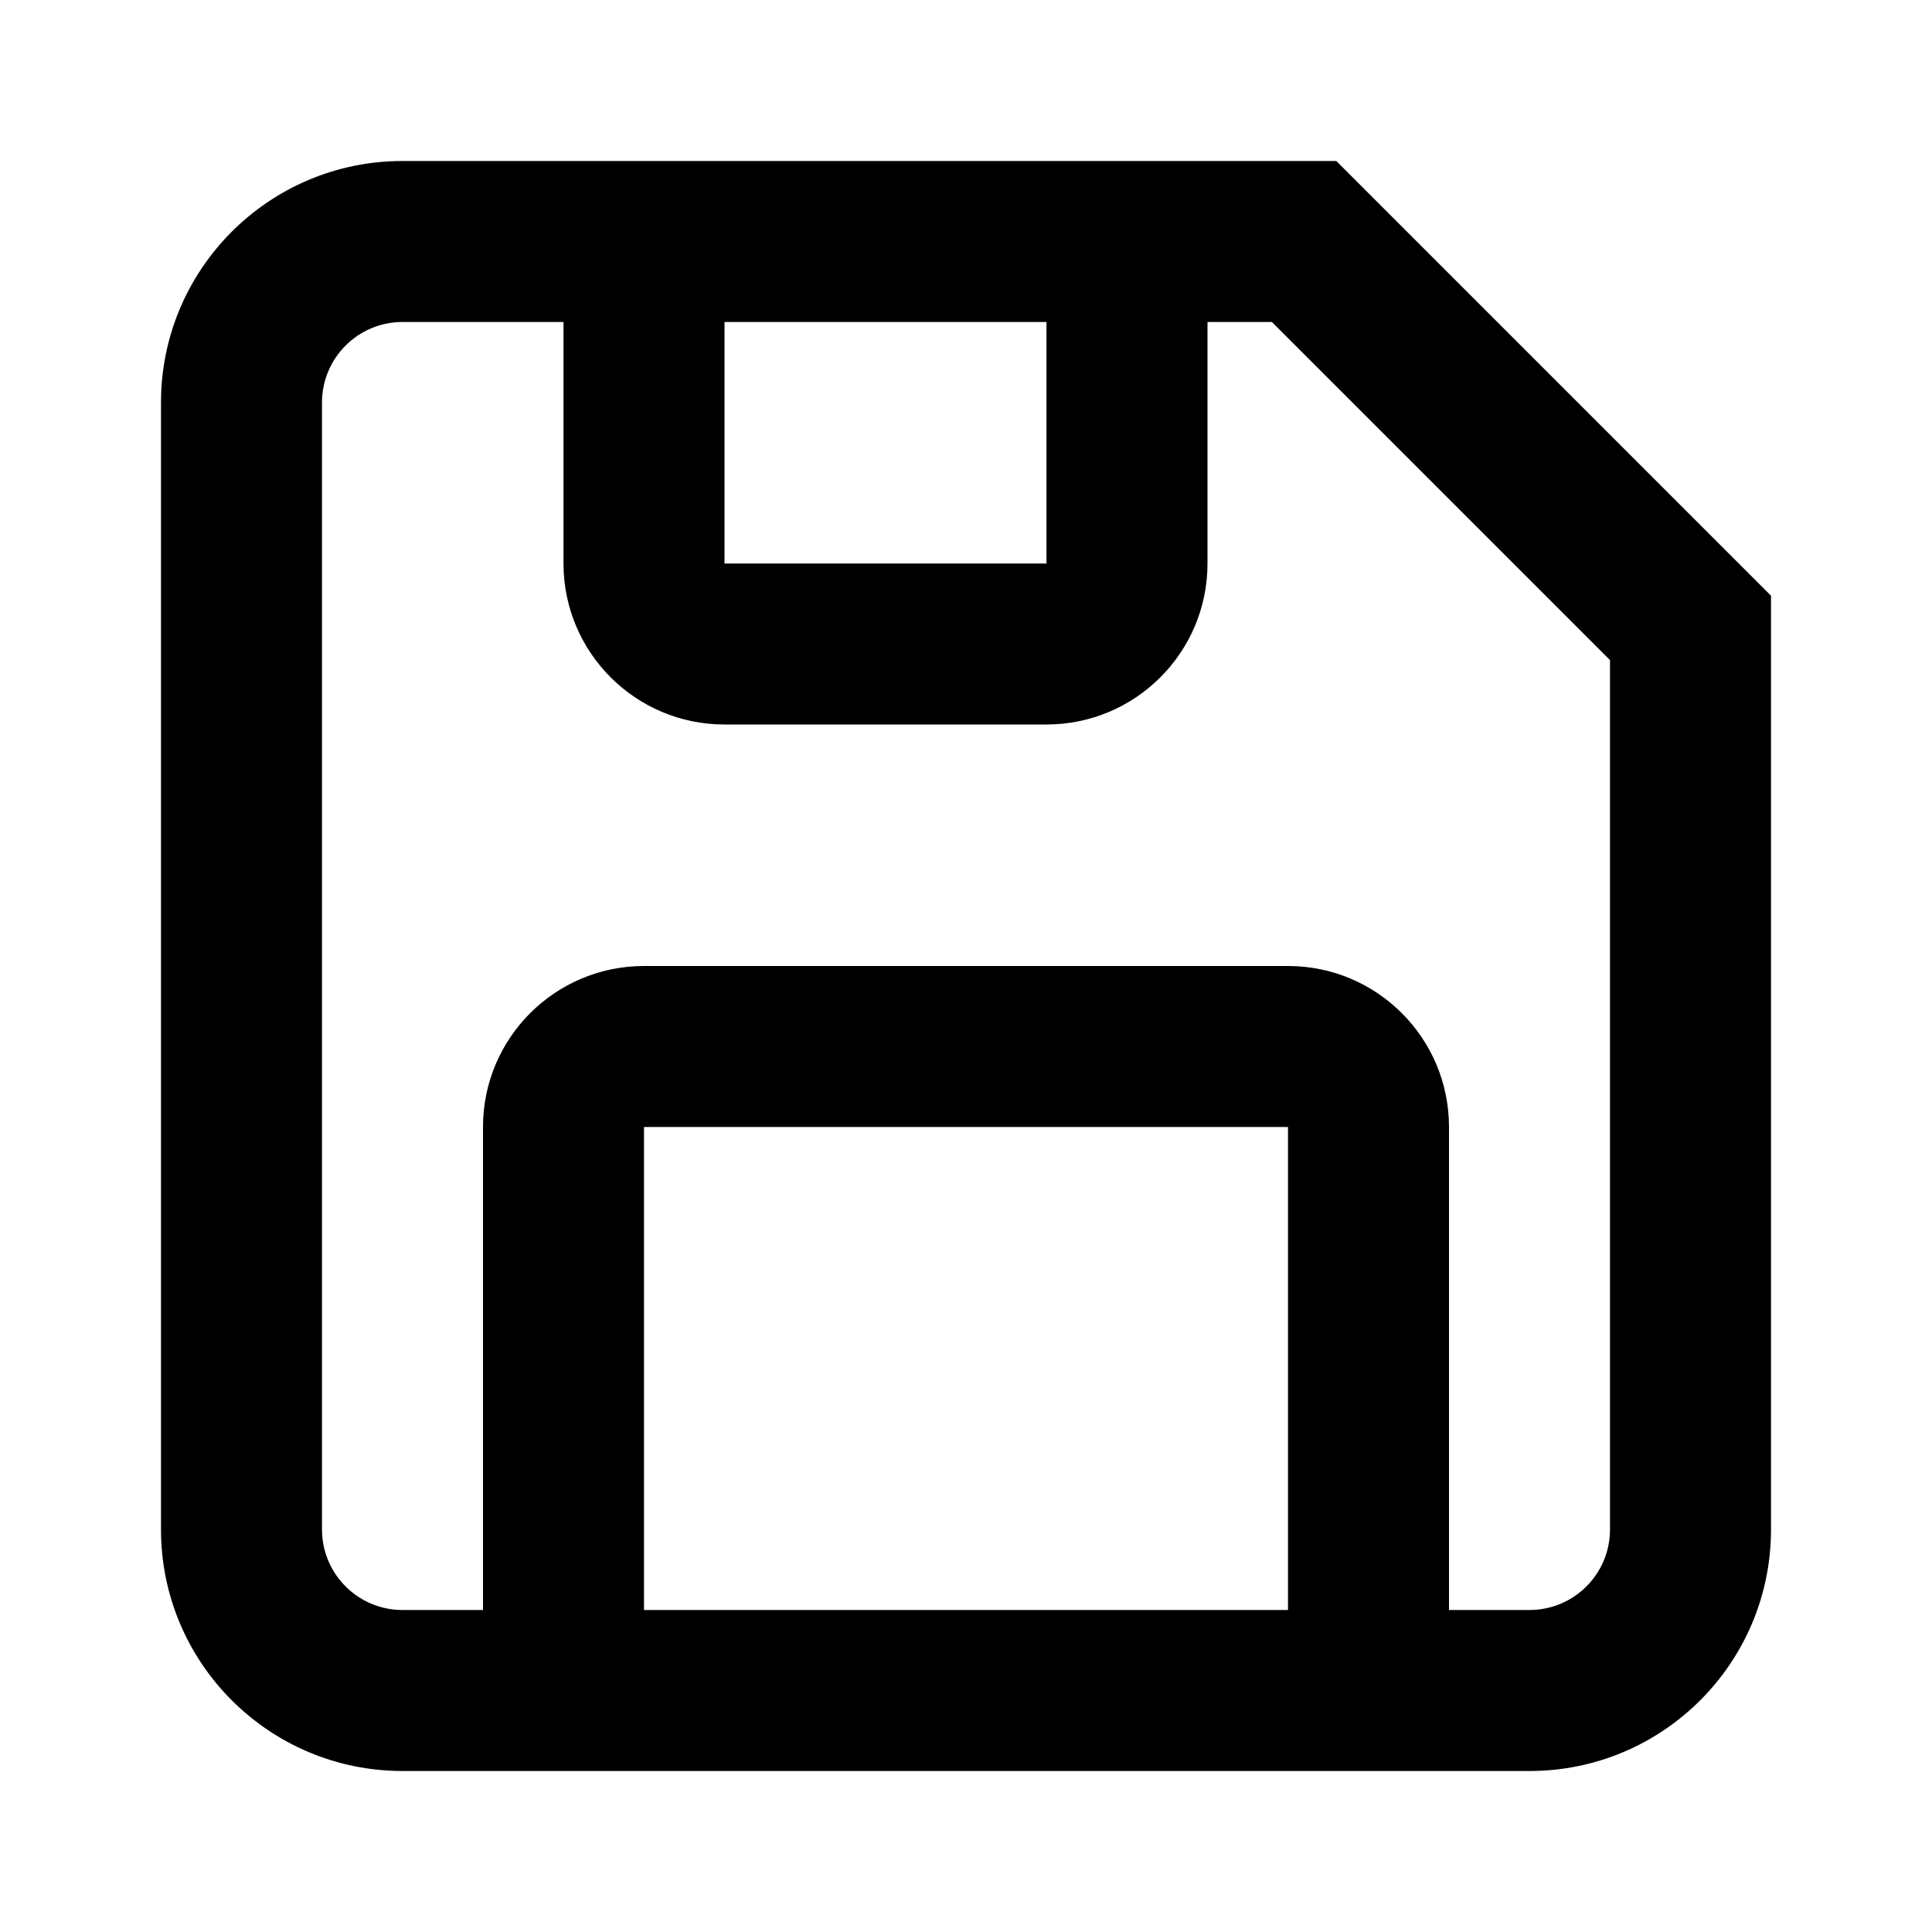
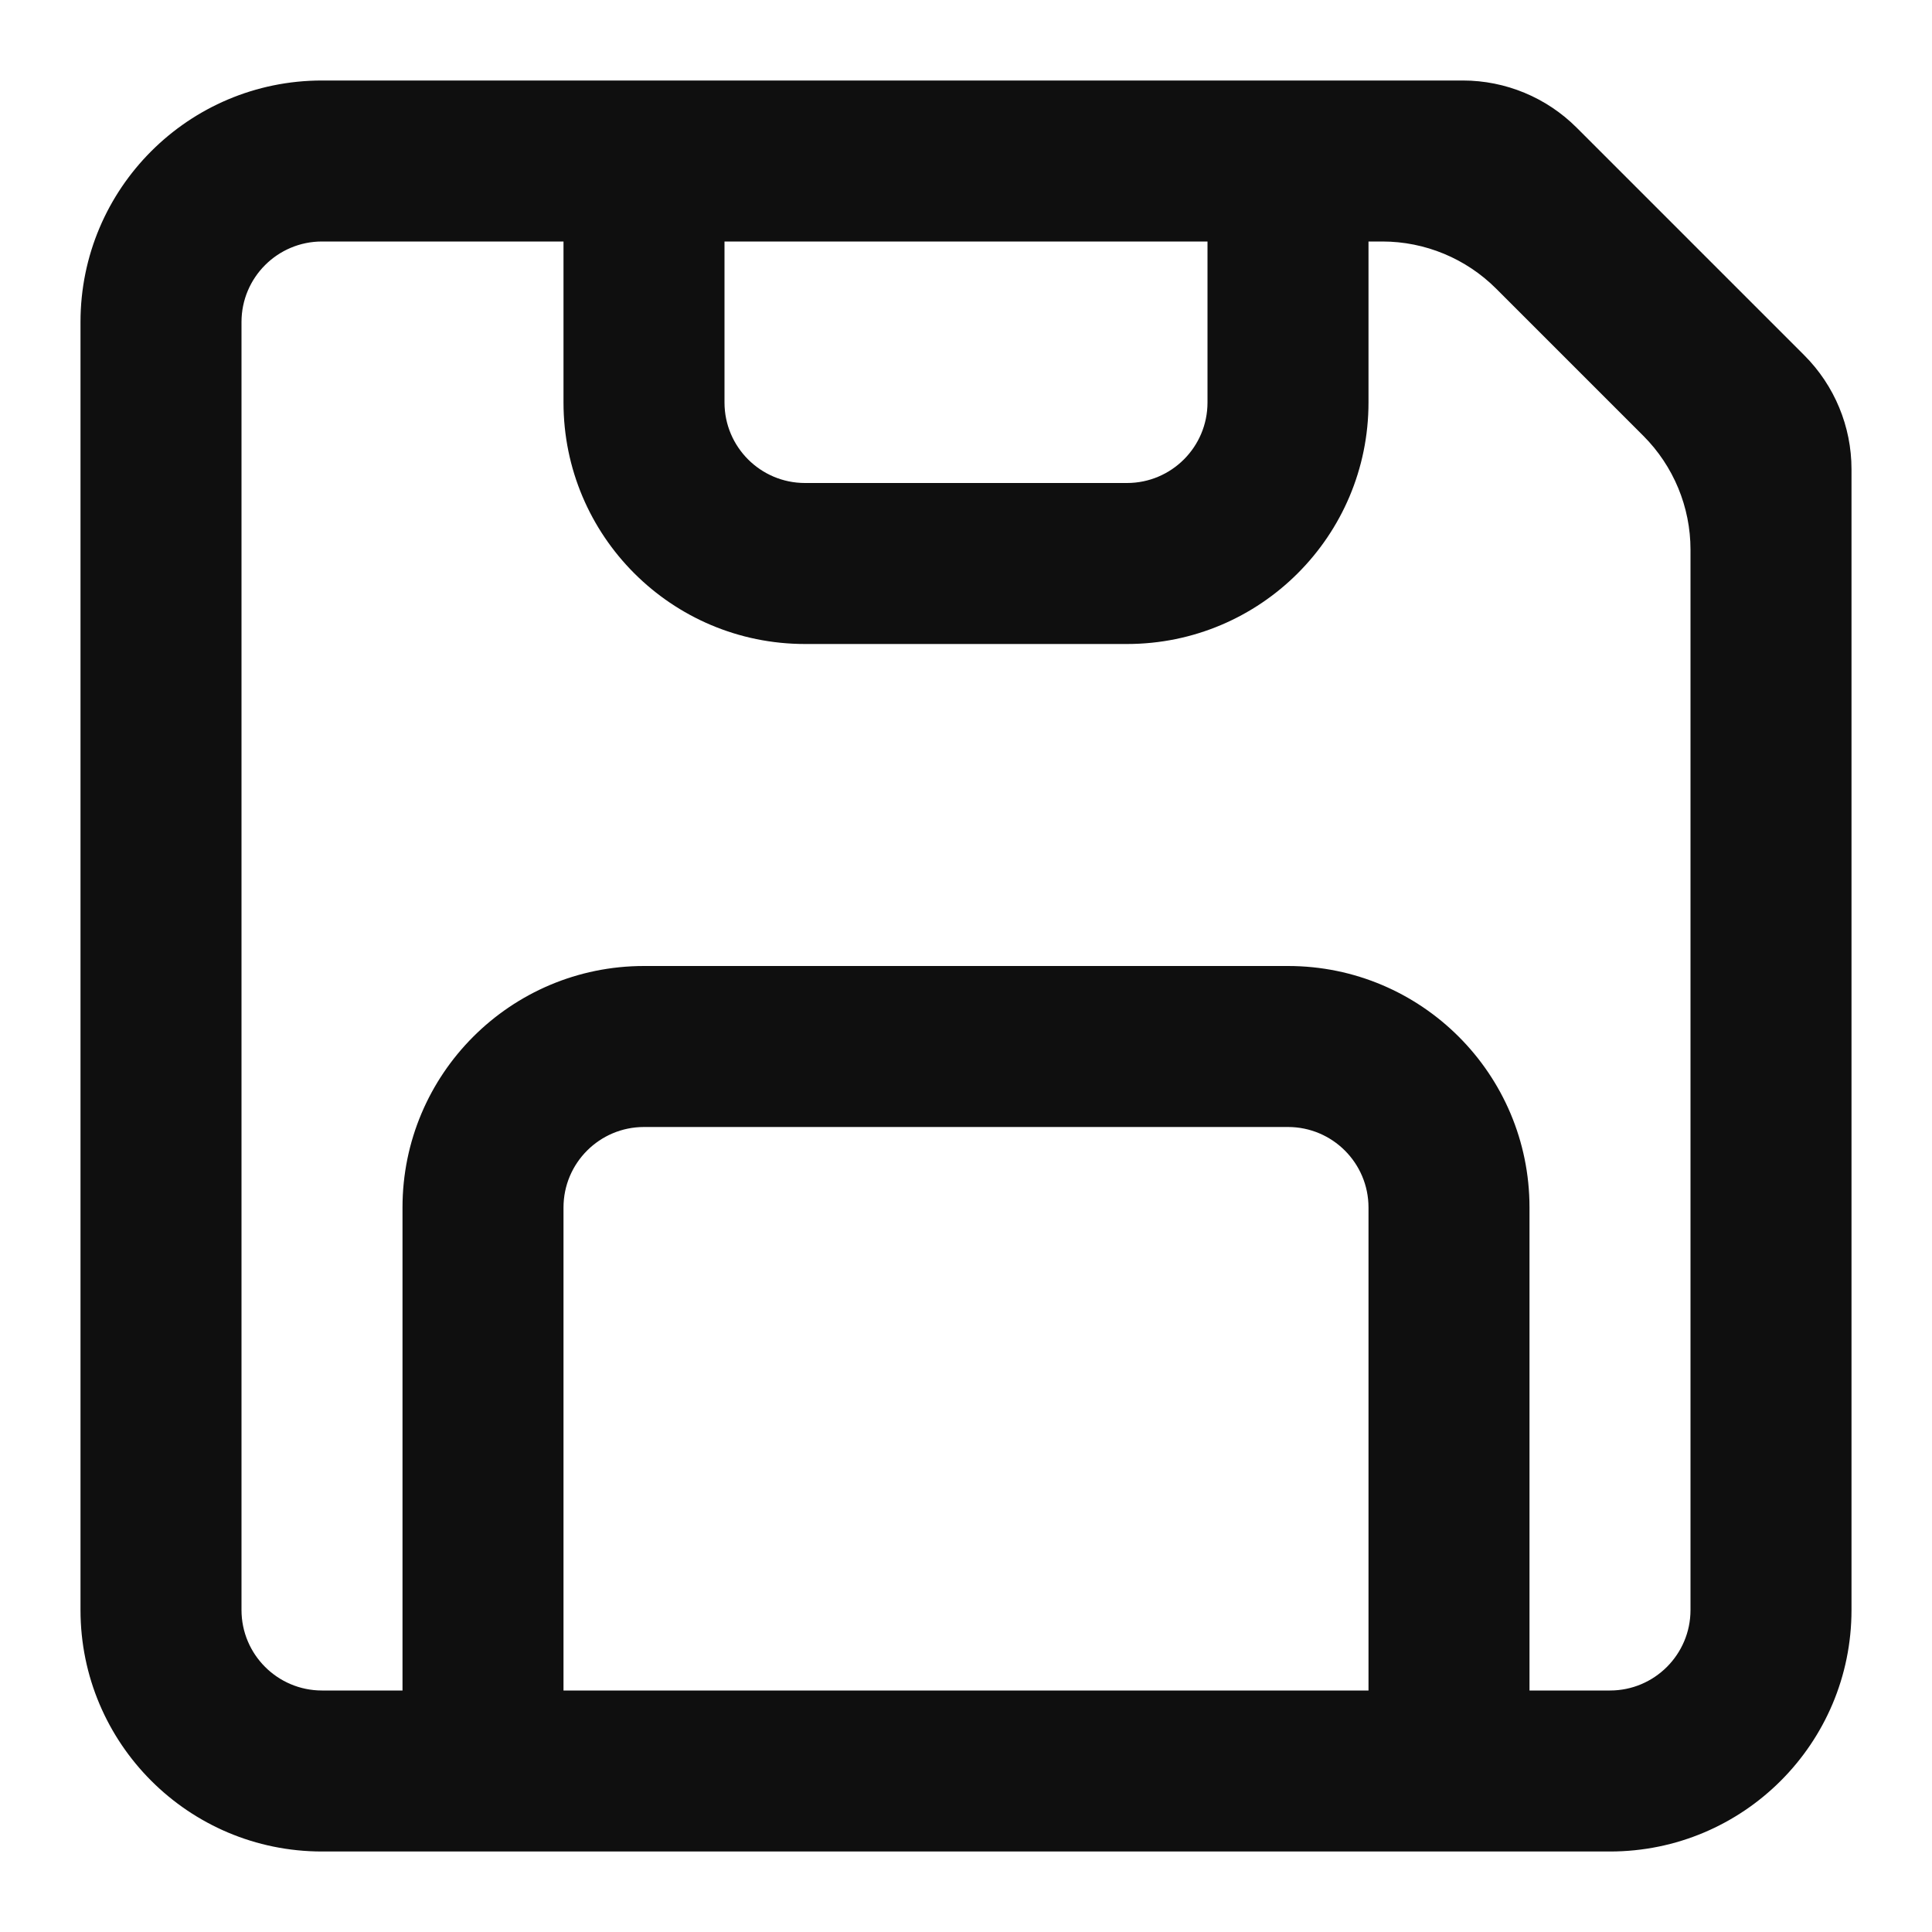
- <svg xmlns="http://www.w3.org/2000/svg" width="24px" height="24px" viewBox="0 0 24 24" version="1.1">
-   <path fill-rule="evenodd" d="M5 2h11.6L22 7.4V19a3 3 0 0 1-3 3H5a3 3 0 0 1-3-3V5a3 3 0 0 1 3-3zm0 2a1 1 0 0 0-1 1v14a1 1 0 0 0 1 1h1v-6a2 2 0 0 1 2-2h8a2 2 0 0 1 2 2v6h1a1 1 0 0 0 1-1V8.2L15.8 4H15v3a2 2 0 0 1-2 2H9a2 2 0 0 1-2-2V4zm4 0v3h4V4zm-1 16h8v-6H8z" fill="#000000" />
+ <svg xmlns="http://www.w3.org/2000/svg" width="800px" height="800px" viewBox="0 0 24 24" fill="none">
+   <path fill-rule="evenodd" clip-rule="evenodd" d="M18.172 1C18.702 1 19.211 1.211 19.586 1.586L22.414 4.414C22.789 4.789 23 5.298 23 5.828V20C23 21.657 21.657 23 20 23H4C2.343 23 1 21.657 1 20V4C1 2.343 2.343 1 4 1H18.172ZM4 3C3.448 3 3 3.448 3 4V20C3 20.552 3.448 21 4 21L5 21L5 15C5 13.343 6.343 12 8 12L16 12C17.657 12 19 13.343 19 15V21H20C20.552 21 21 20.552 21 20V6.828C21 6.298 20.789 5.789 20.414 5.414L18.586 3.586C18.211 3.211 17.702 3 17.172 3H17V5C17 6.657 15.657 8 14 8H10C8.343 8 7 6.657 7 5V3H4ZM17 21V15C17 14.448 16.552 14 16 14L8 14C7.448 14 7 14.448 7 15L7 21L17 21ZM9 3H15V5C15 5.552 14.552 6 14 6H10C9.448 6 9 5.552 9 5V3Z" fill="#0F0F0F" />
</svg>
